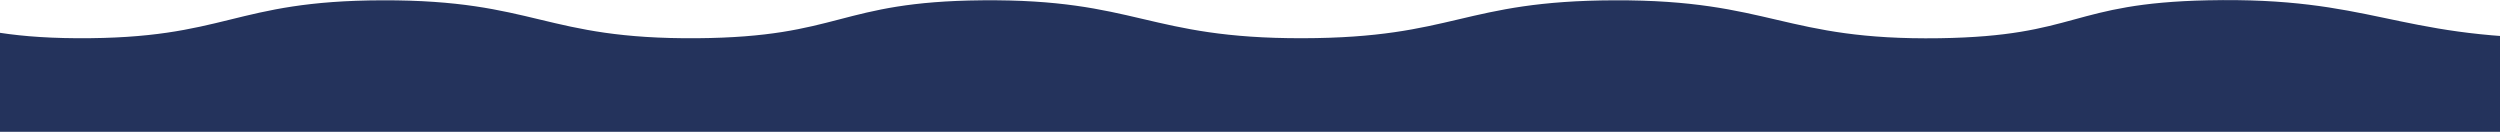
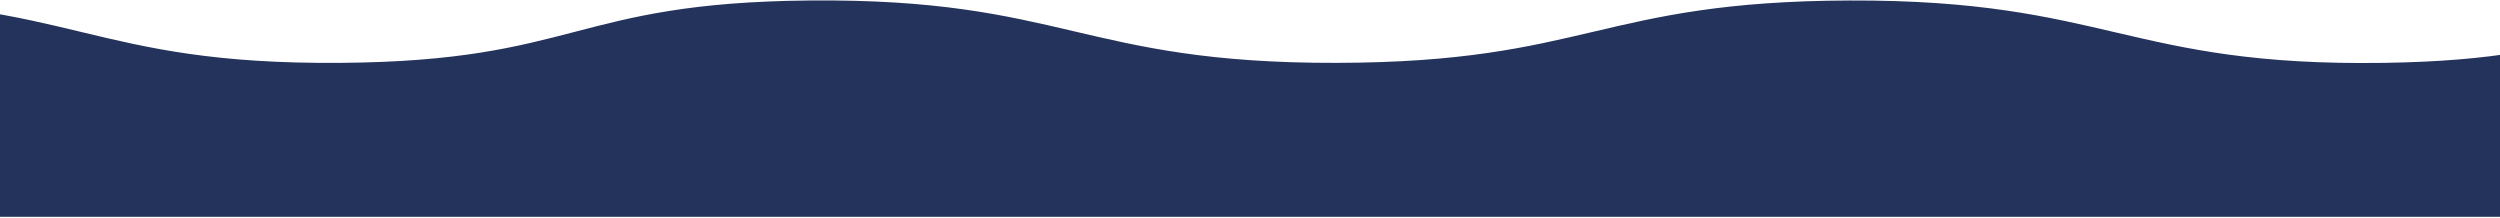
- <svg xmlns="http://www.w3.org/2000/svg" width="2880" height="152" viewBox="0 0 1440 152" fill="none">
+ <svg xmlns="http://www.w3.org/2000/svg" width="2880" height="250" viewBox="0 0 1440 152" fill="none">
  <path d="M-1201.13 44.033C-1201.13 44.033 -1099.63 3.831 -959.747 0.345C-795.61 -3.746 -797.448 43.106 -631.47 44.033C-458.116 45.002 -452.498 0.709 -279.055 0.345C-102.606 -0.026 -93.25 45.389 83.015 44.033C248.904 42.757 245.484 1.874 411.292 0.345C589.739 -1.302 601.88 44.399 780.603 44.033C956.299 43.673 964.581 0.88 1140.26 0.345C1320.49 -0.204 1334.92 46.742 1514.4 44.033C1674.03 41.624 1664.41 3.725 1823.36 0.345C2012.07 -3.668 2038.61 43.3 2228.88 44.033C2426.27 44.794 2458.7 -0.156 2656.13 0.345C2848.79 0.833 2876.48 42.351 3068.89 44.033C3278.92 45.87 3326.67 -4.628 3534.75 0.345C3715.81 4.672 3889.58 49.884 3889.58 49.884V70.789V151.841H-1201.13V44.033Z" fill="#24335C" />
</svg>
